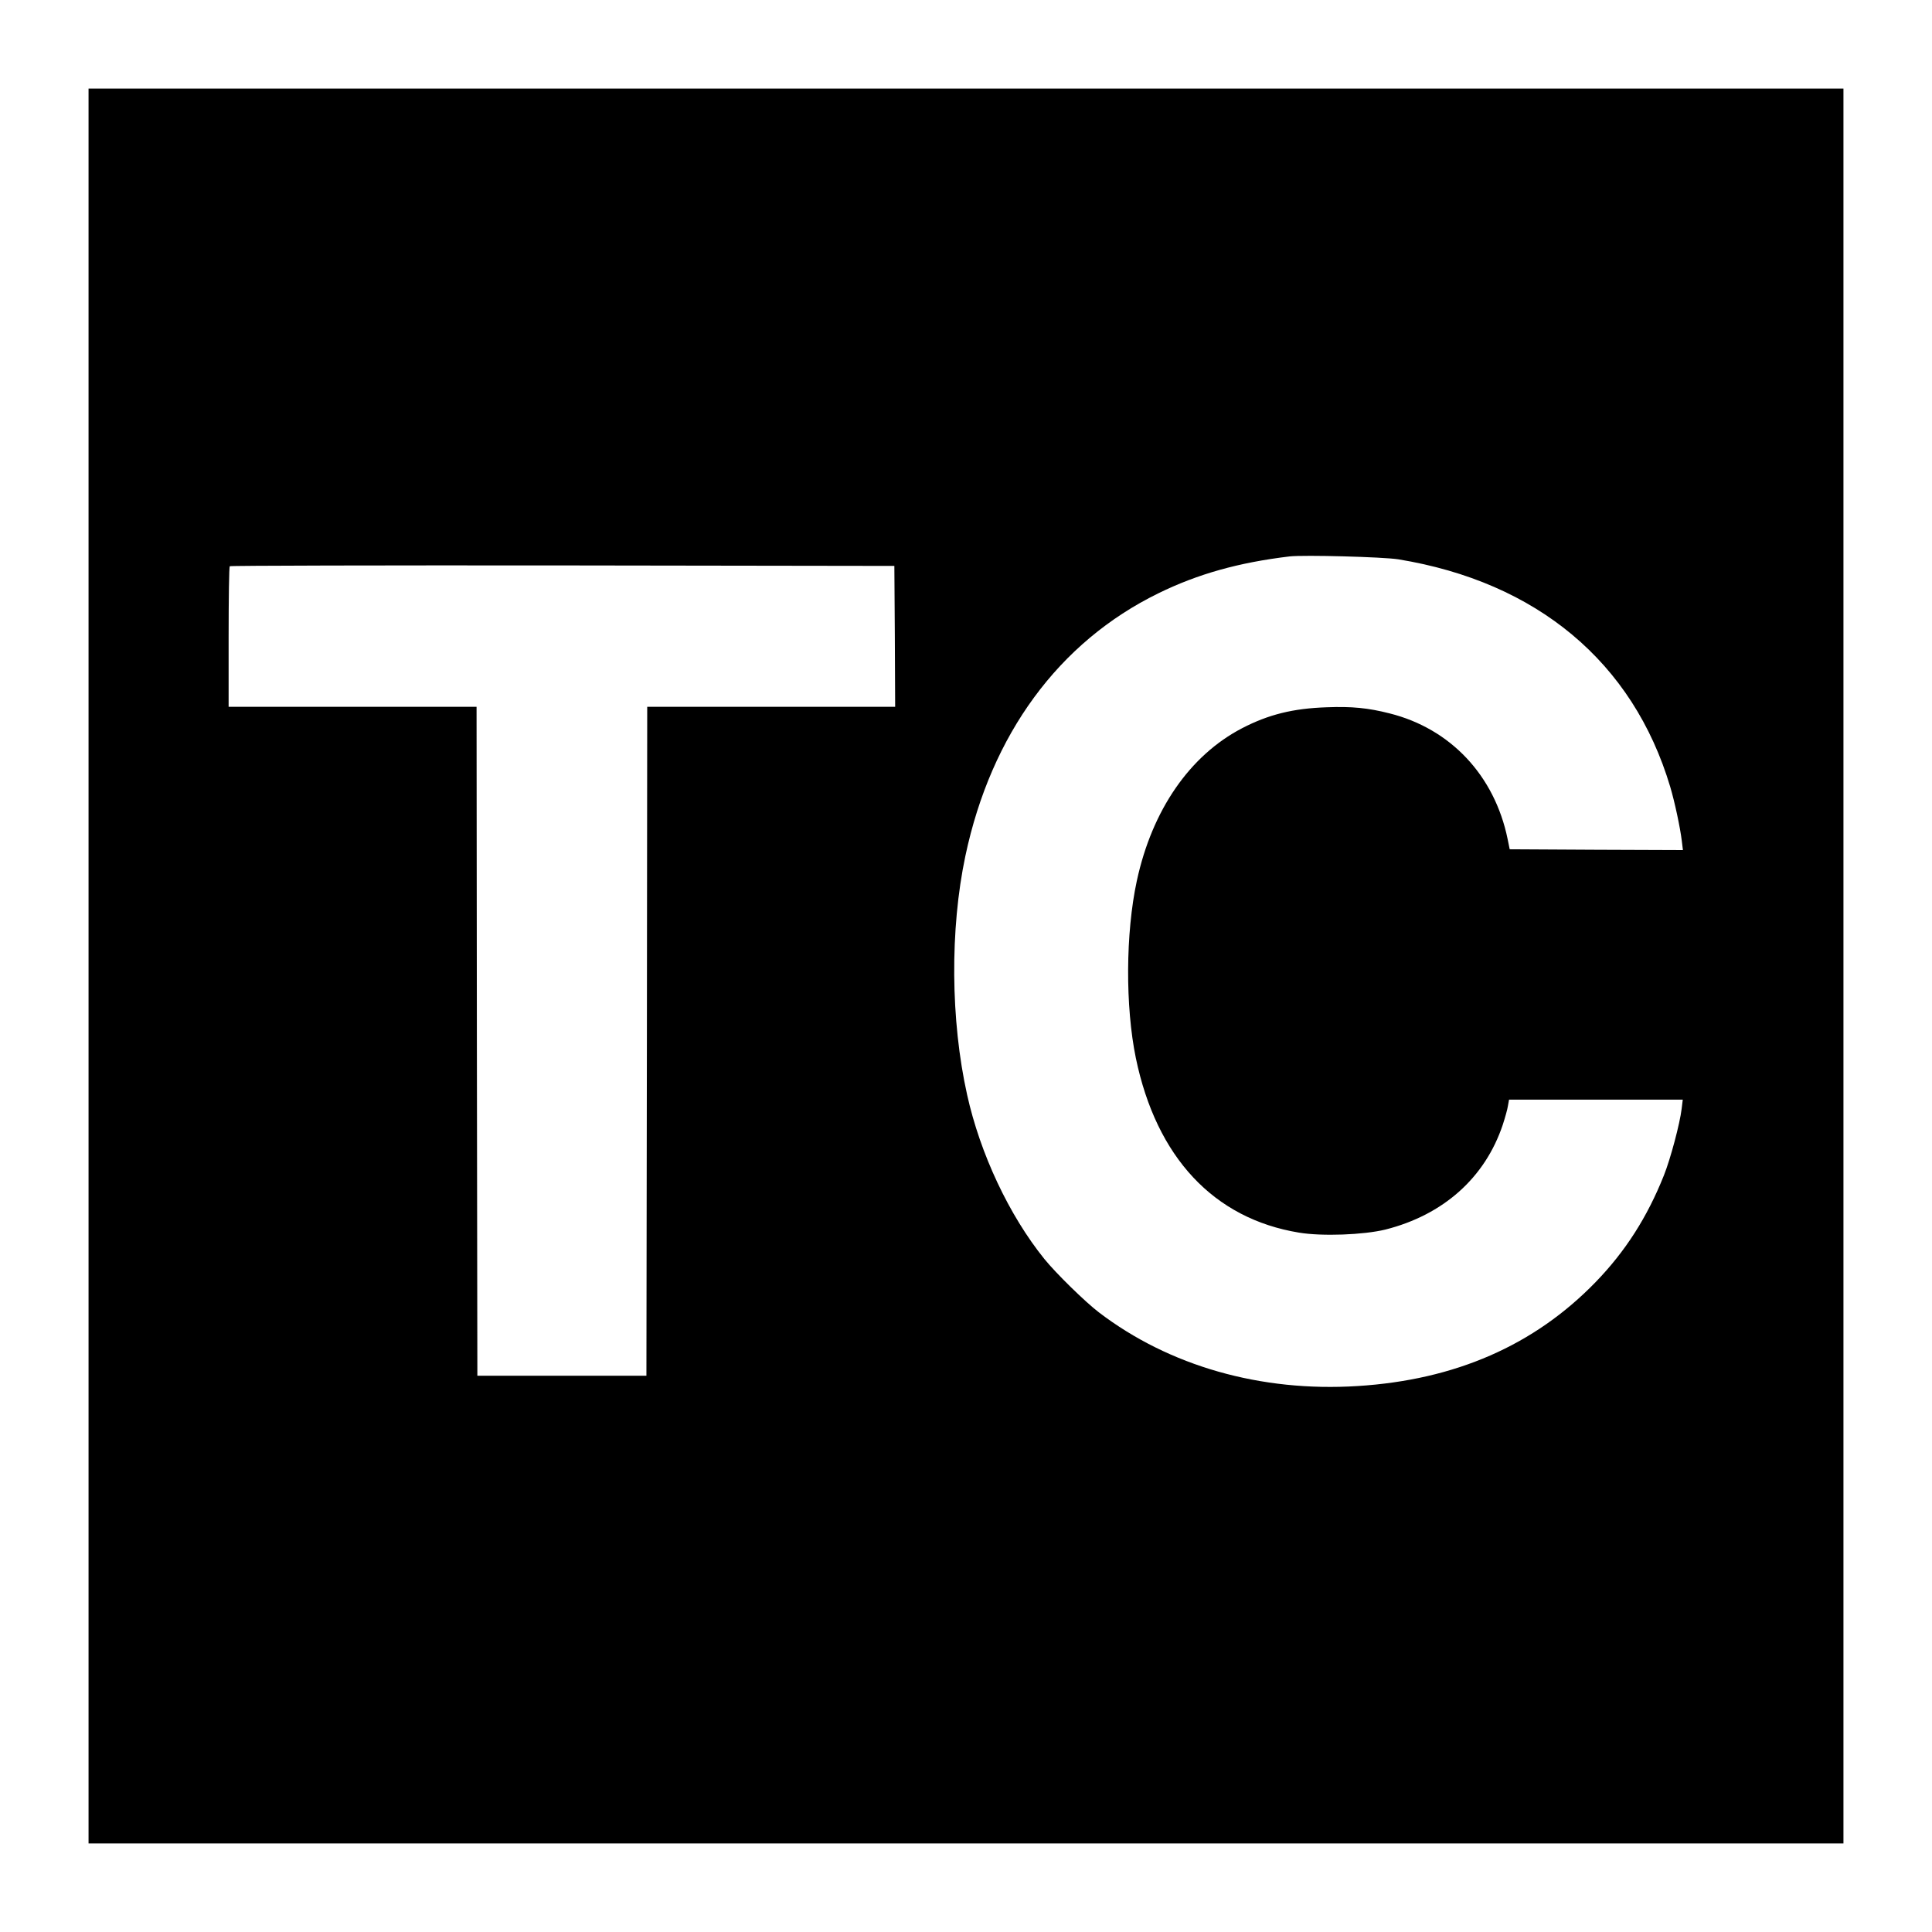
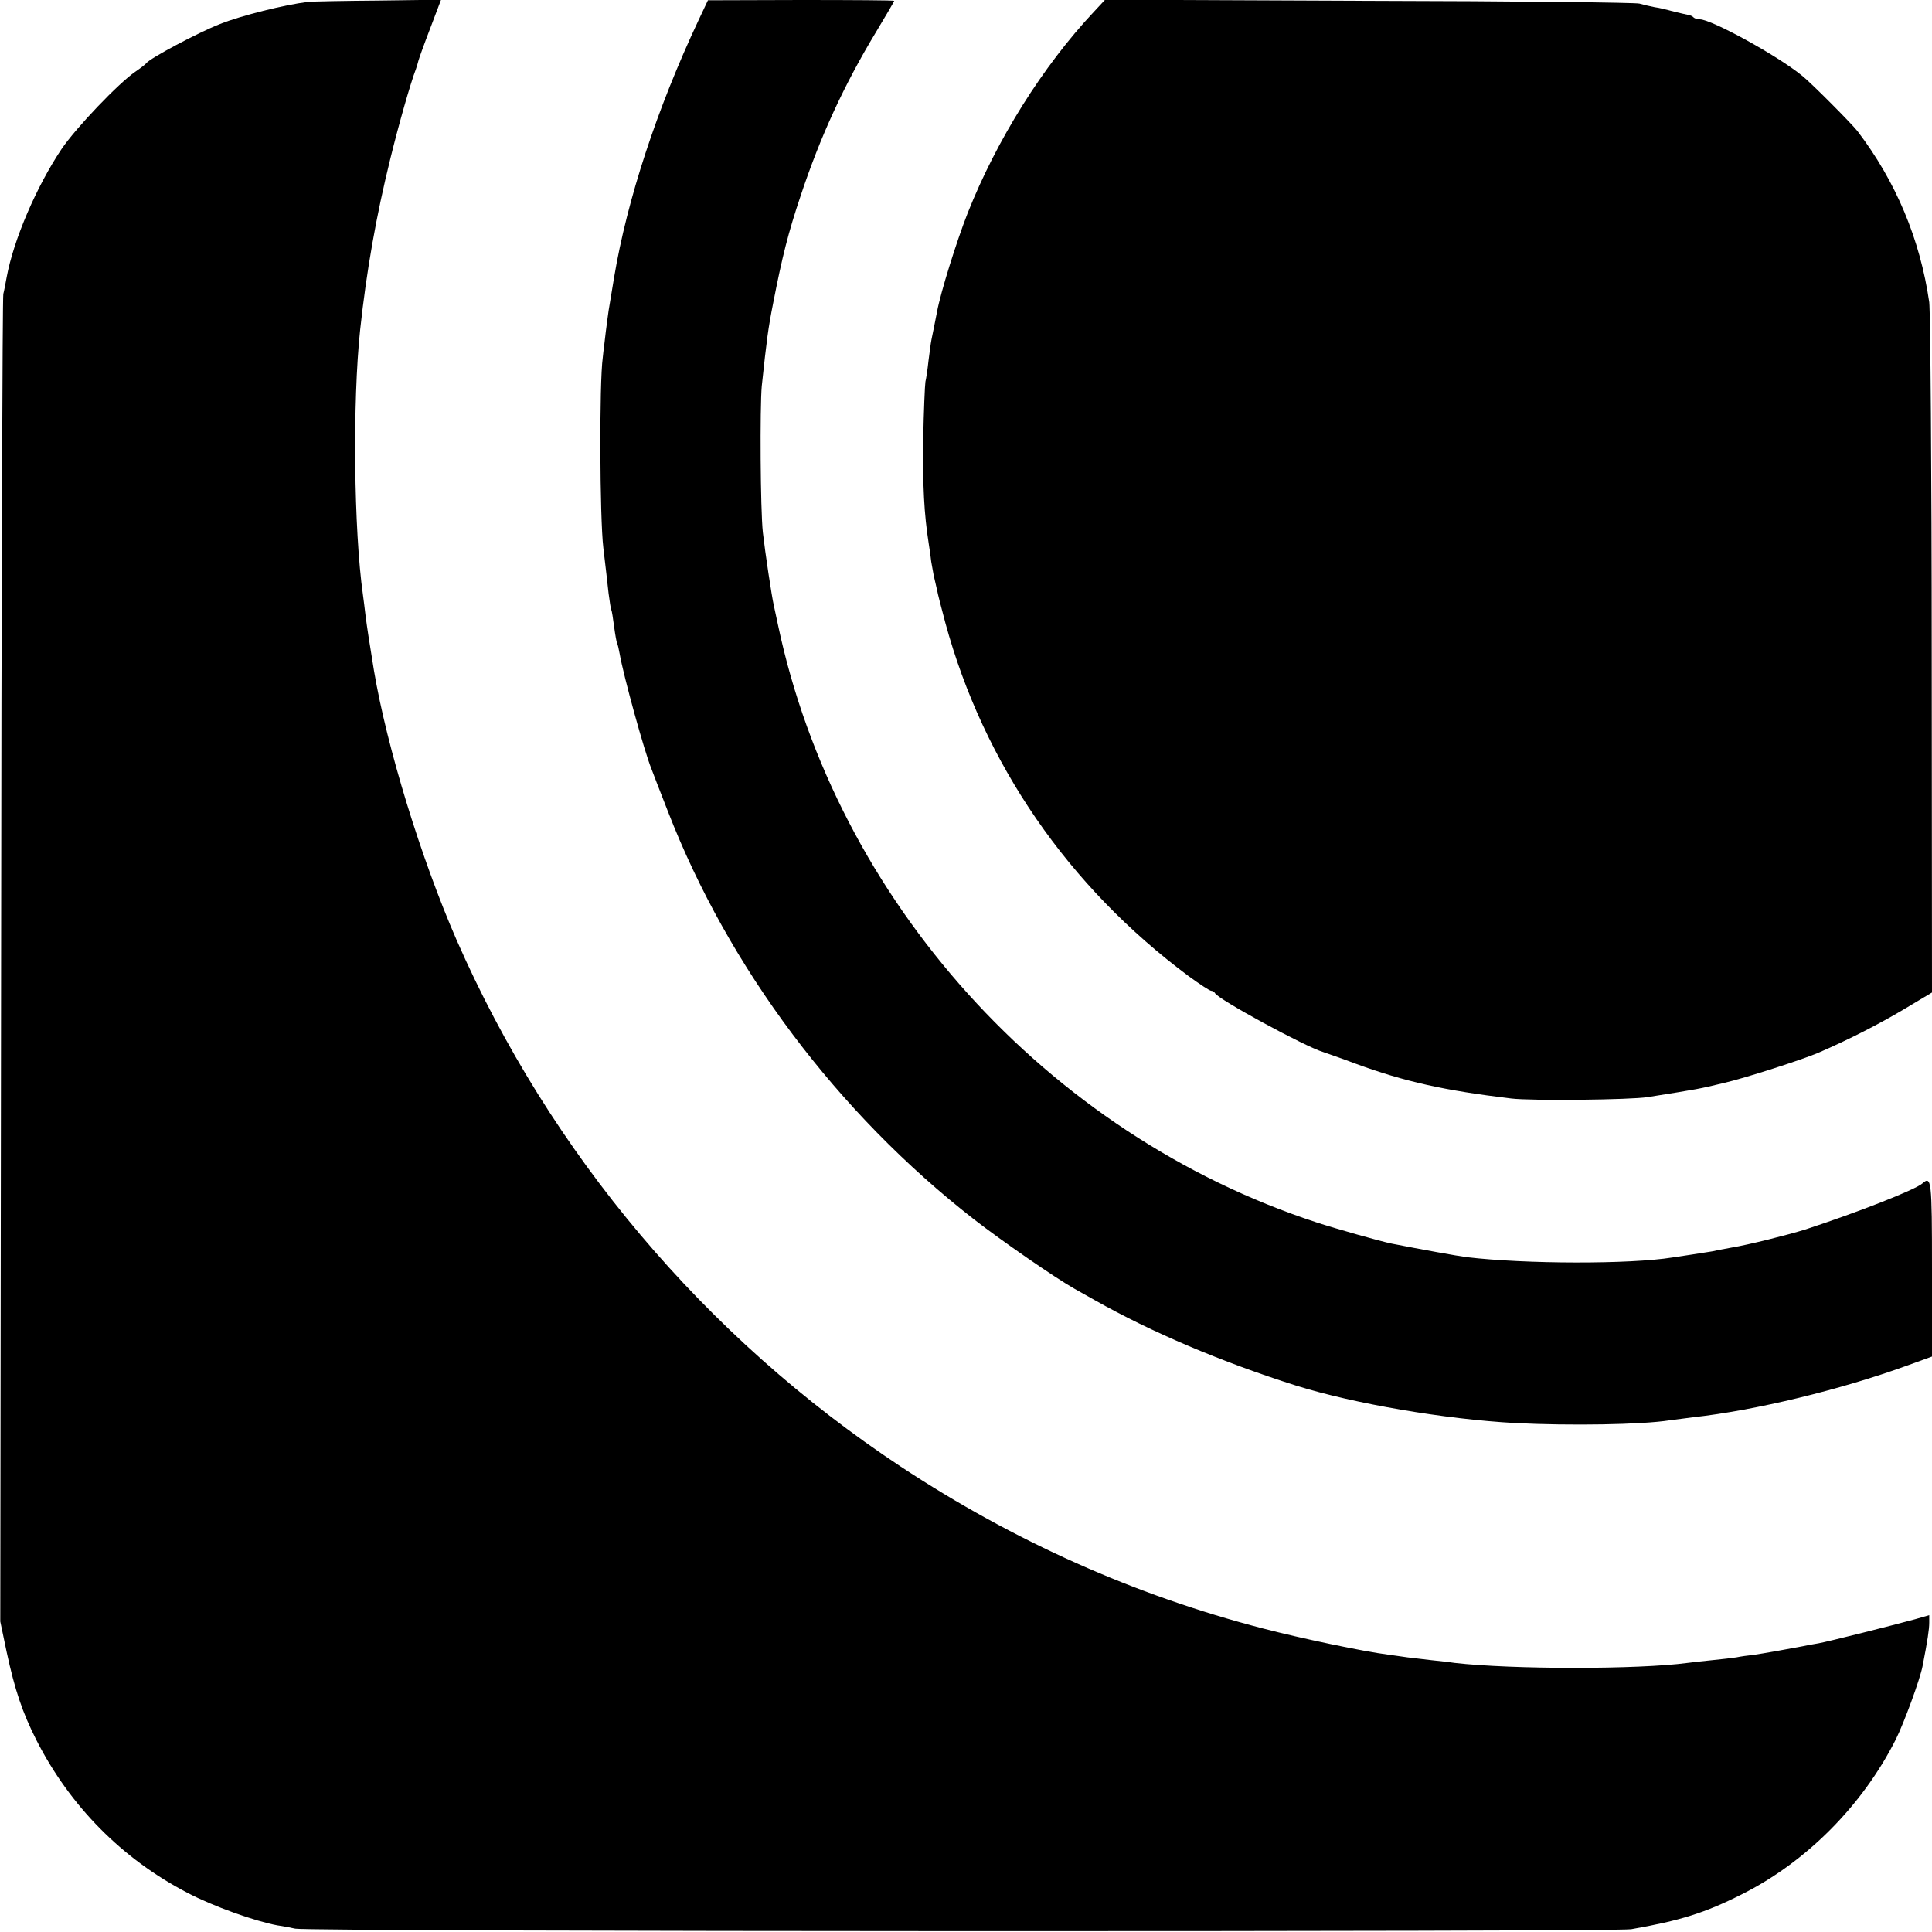
- <svg xmlns="http://www.w3.org/2000/svg" version="1.0" width="1200pt" height="1200pt" viewBox="0 0 1200 1200" preserveAspectRatio="xMidYMid meet">
-   <g transform="translate(0,1200) scale(0.1,-0.1)" fill="#000000" stroke="none">
-     <path d="M550 6000 l0 -5450 5450 0 5450 0 0 5450 0 5450 -5450 0 -5450 0 0 -5450z m8135 2526 c862 -141 1458 -639 1689 -1413 28 -94 62 -253 72 -336 l7 -57 -538 2 -538 3 -13 64 c-81 394 -354 685 -733 780 -133 34 -235 44 -390 38 -210 -7 -362 -45 -526 -130 -325 -169 -559 -508 -654 -948 -70 -324 -72 -781 -6 -1101 128 -617 484 -997 1013 -1084 144 -24 402 -14 537 19 360 91 619 322 729 651 14 43 29 96 32 117 l7 39 539 0 540 0 -7 -57 c-11 -92 -69 -310 -110 -413 -103 -259 -239 -472 -424 -663 -381 -393 -872 -608 -1479 -646 -600 -38 -1170 124 -1607 458 -84 64 -266 242 -338 331 -219 271 -399 654 -480 1020 -103 463 -107 1028 -11 1483 160 756 580 1329 1199 1632 245 120 498 191 815 229 90 10 579 -3 675 -18z m-3127 -478 l2 -438 -770 0 -770 0 -2 -2077 -3 -2078 -525 0 -525 0 -3 2078 -2 2077 -770 0 -770 0 0 433 c0 239 3 437 7 440 3 4 934 6 2067 5 l2061 -3 3 -437z" />
+ <svg xmlns="http://www.w3.org/2000/svg" version="1.0" width="700pt" height="700pt" viewBox="0 0 700 700" preserveAspectRatio="xMidYMid meet">
+   <g transform="translate(0,700) scale(0.1,-0.1)" fill="#000000" stroke="none">
+     <path d="M1115 6993 c-83 -10 -240 -49 -318 -80 -79 -31 -254 -124 -267 -142 -3 -4 -21 -18 -40 -31 -60 -41 -214 -202 -267 -280 -91 -136 -174 -329 -199 -465 -4 -22 -9 -49 -12 -60 -3 -11 -7 -1098 -8 -2415 l-3 -2395 23 -110 c30 -139 57 -219 108 -320 121 -238 310 -430 547 -553 93 -49 245 -103 326 -118 22 -3 51 -9 65 -12 44 -11 4781 -12 4840 -2 177 31 267 59 400 126 234 117 438 322 559 562 29 58 88 218 97 266 18 92 24 133 24 157 l0 27 -52 -15 c-92 -25 -315 -81 -349 -87 -19 -3 -45 -8 -59 -11 -52 -10 -142 -26 -177 -31 -20 -2 -48 -6 -62 -9 -14 -2 -53 -7 -86 -10 -33 -3 -73 -8 -90 -10 -179 -24 -636 -24 -845 0 -19 3 -57 7 -85 10 -27 3 -66 8 -85 10 -19 3 -51 7 -71 10 -87 11 -316 59 -454 95 -463 120 -902 316 -1311 586 -708 468 -1271 1135 -1610 1909 -129 296 -252 697 -299 975 -19 117 -24 150 -30 195 -3 28 -8 64 -10 80 -33 233 -38 700 -10 961 23 213 58 412 110 622 30 122 72 270 92 322 3 8 7 22 9 30 2 8 21 61 43 118 l39 103 -226 -3 c-125 -1 -240 -3 -257 -5z" />
+     <path d="M2531 6927 c-151 -321 -259 -651 -306 -932 -9 -55 -18 -110 -20 -121 -2 -12 -6 -46 -10 -75 -3 -30 -9 -72 -11 -94 -13 -93 -11 -582 2 -690 7 -60 16 -135 19 -165 4 -30 8 -57 10 -60 2 -3 6 -30 10 -60 4 -30 9 -58 11 -61 2 -3 6 -20 9 -37 14 -81 90 -356 115 -417 4 -11 31 -81 60 -155 220 -567 614 -1092 1109 -1478 102 -79 291 -210 365 -252 20 -11 53 -30 73 -41 205 -116 460 -224 728 -309 211 -66 539 -122 795 -136 197 -10 459 -6 560 10 14 2 52 7 85 11 226 25 535 100 777 188 l88 32 0 318 c0 322 -2 338 -35 309 -26 -23 -238 -106 -425 -167 -61 -19 -204 -55 -265 -65 -27 -5 -60 -11 -72 -14 -11 -2 -43 -7 -70 -11 -26 -4 -59 -9 -73 -11 -155 -25 -533 -24 -745 1 -33 4 -170 29 -272 49 -40 8 -206 55 -273 77 -977 320 -1740 1167 -1951 2164 -7 33 -14 65 -15 70 -8 34 -32 195 -40 266 -9 81 -11 453 -4 530 18 169 23 208 41 299 33 170 55 257 100 391 71 214 157 401 273 593 36 60 66 111 66 113 0 2 -152 3 -337 3 l-338 -1 -34 -72z" />
+     <path d="M3964 6958 c-186 -198 -353 -465 -458 -730 -40 -102 -98 -287 -111 -358 -9 -47 -15 -75 -20 -100 -3 -14 -7 -49 -11 -78 -3 -29 -8 -63 -11 -75 -2 -12 -6 -105 -8 -207 -2 -173 3 -271 20 -380 4 -25 8 -54 9 -65 2 -11 6 -33 9 -50 4 -16 9 -40 12 -52 2 -13 16 -66 30 -119 139 -511 446 -957 882 -1281 40 -29 76 -53 82 -53 5 0 11 -4 13 -8 8 -21 328 -195 393 -214 11 -4 64 -22 117 -42 177 -65 321 -97 563 -126 72 -9 433 -5 495 5 188 30 183 29 275 51 75 17 286 85 344 110 111 48 218 103 309 157 l102 61 -1 1220 c0 672 -5 1248 -9 1281 -33 228 -121 438 -260 620 -21 27 -169 176 -201 201 -91 74 -327 203 -370 204 -9 0 -19 3 -23 7 -3 4 -12 8 -19 9 -7 1 -30 7 -52 12 -22 6 -53 14 -70 16 -16 3 -41 9 -55 13 -14 4 -455 9 -980 10 l-956 4 -40 -43z" />
  </g>
</svg>
